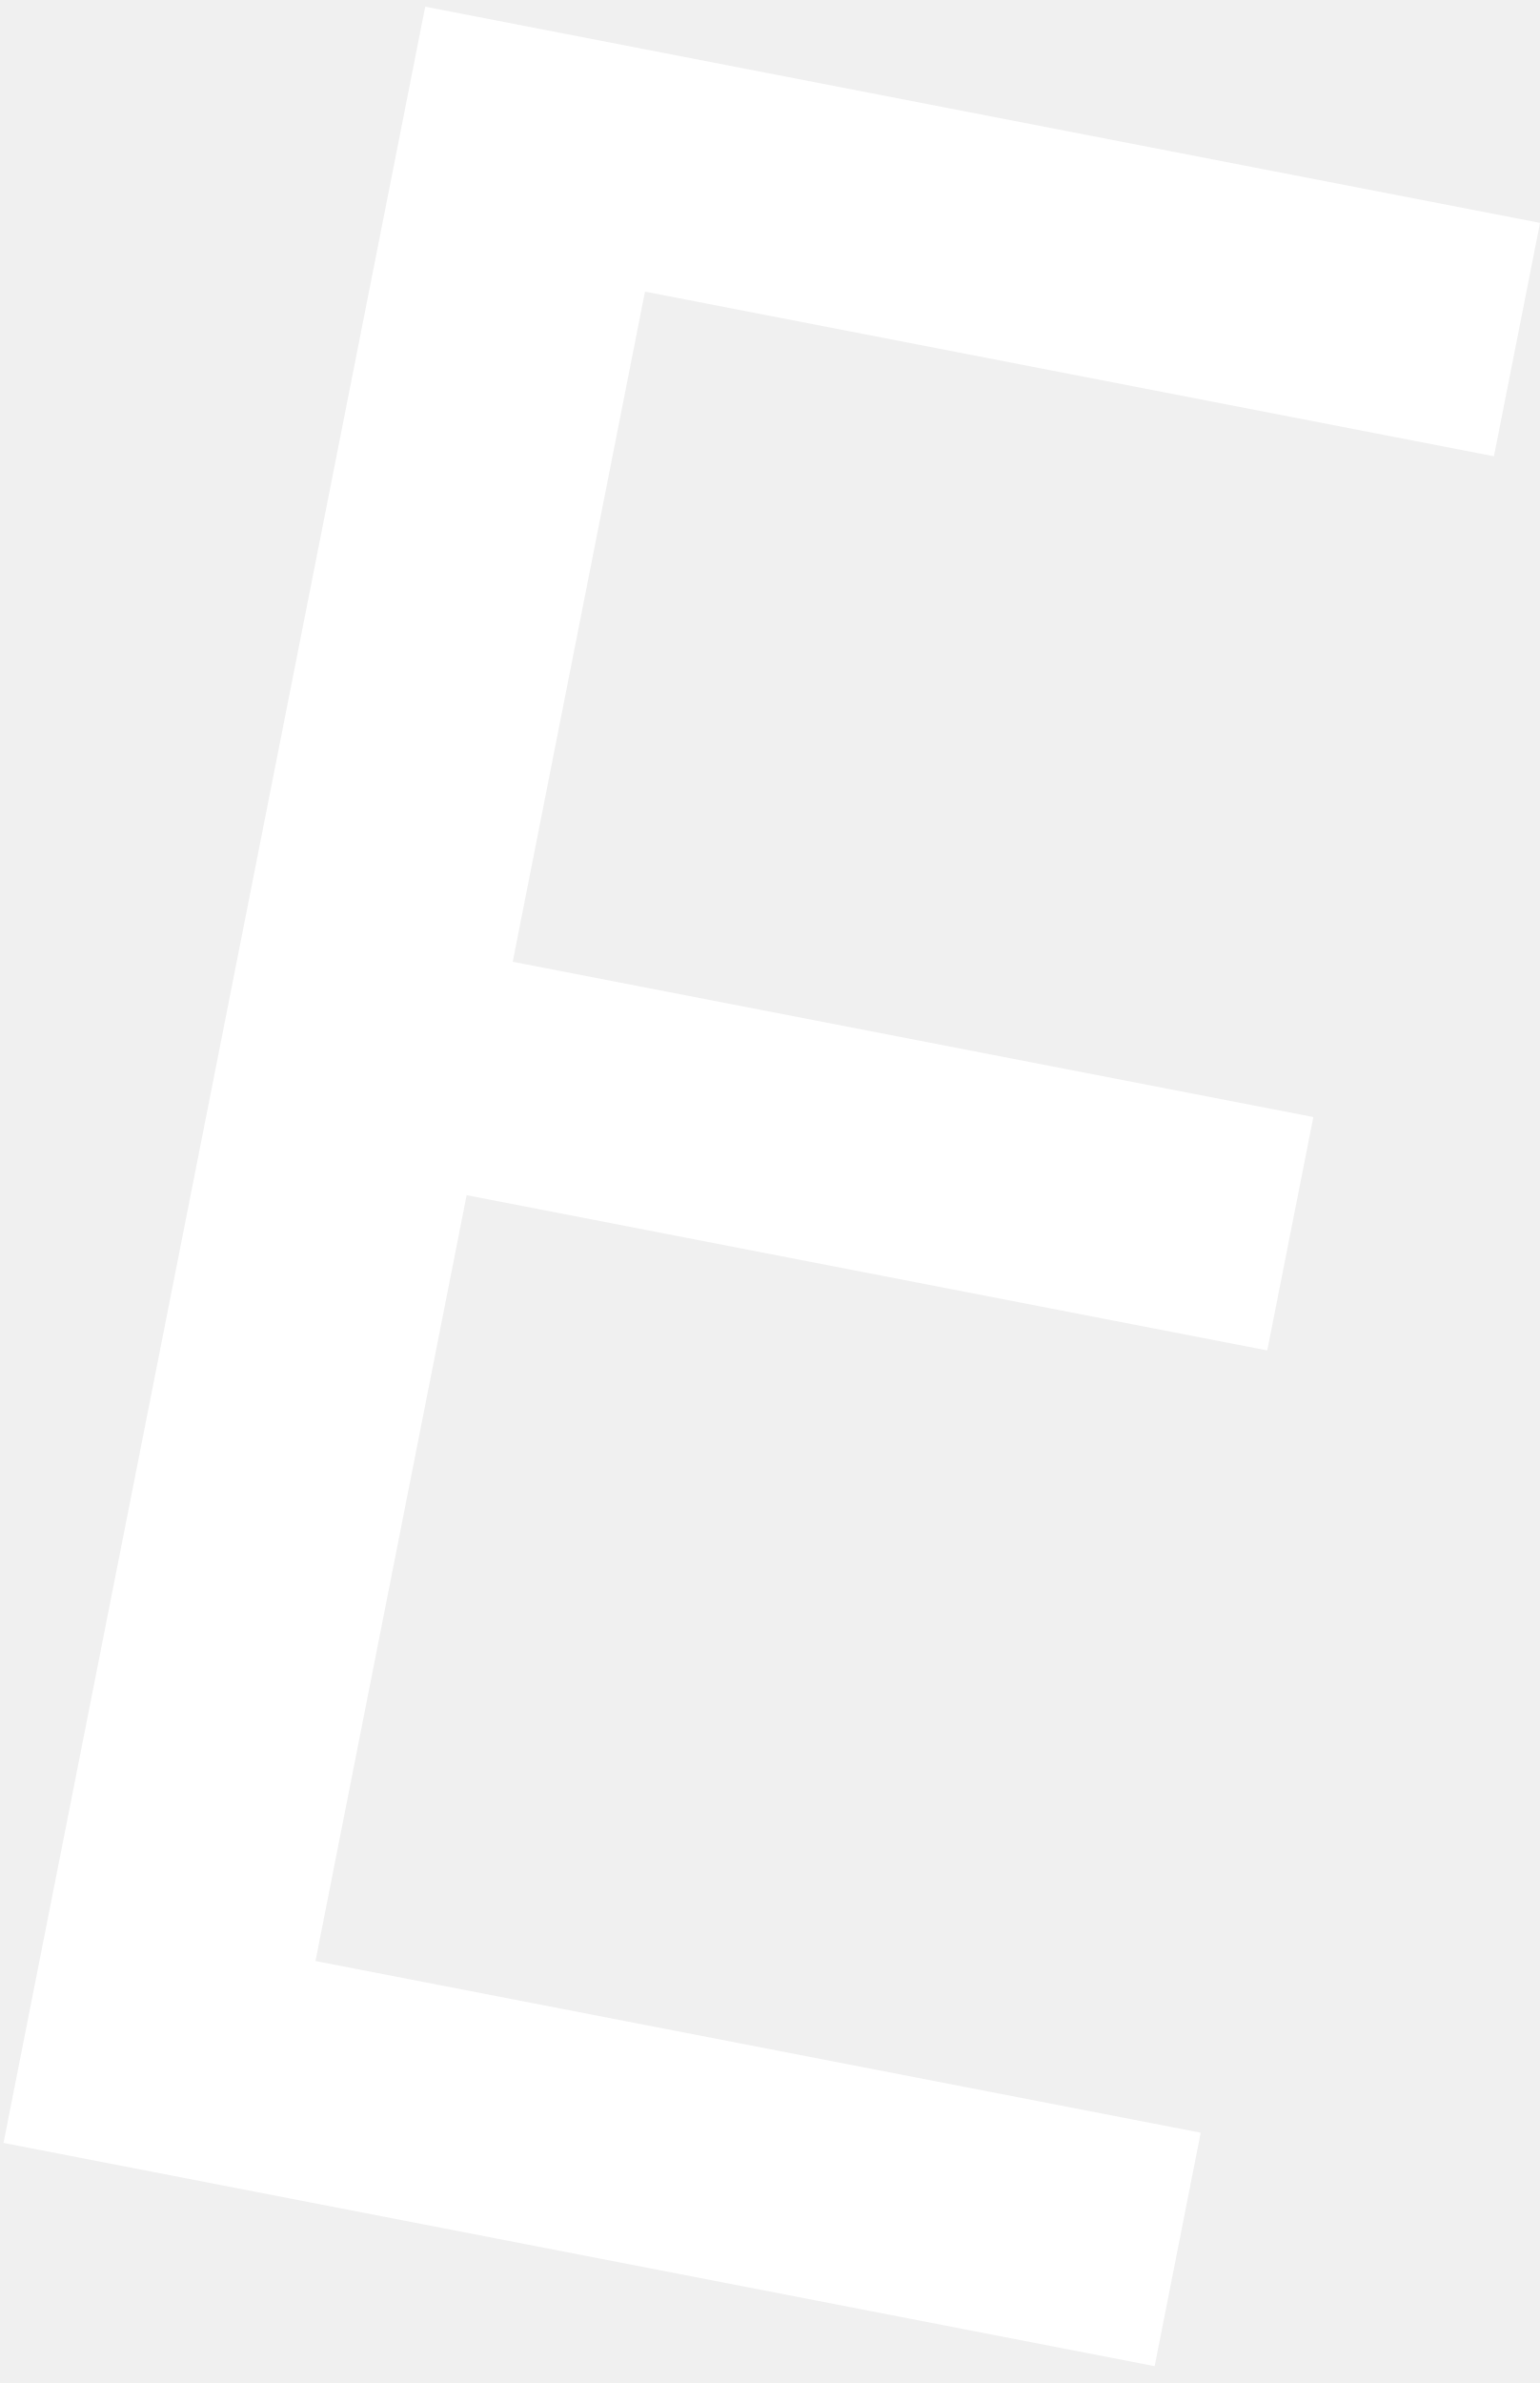
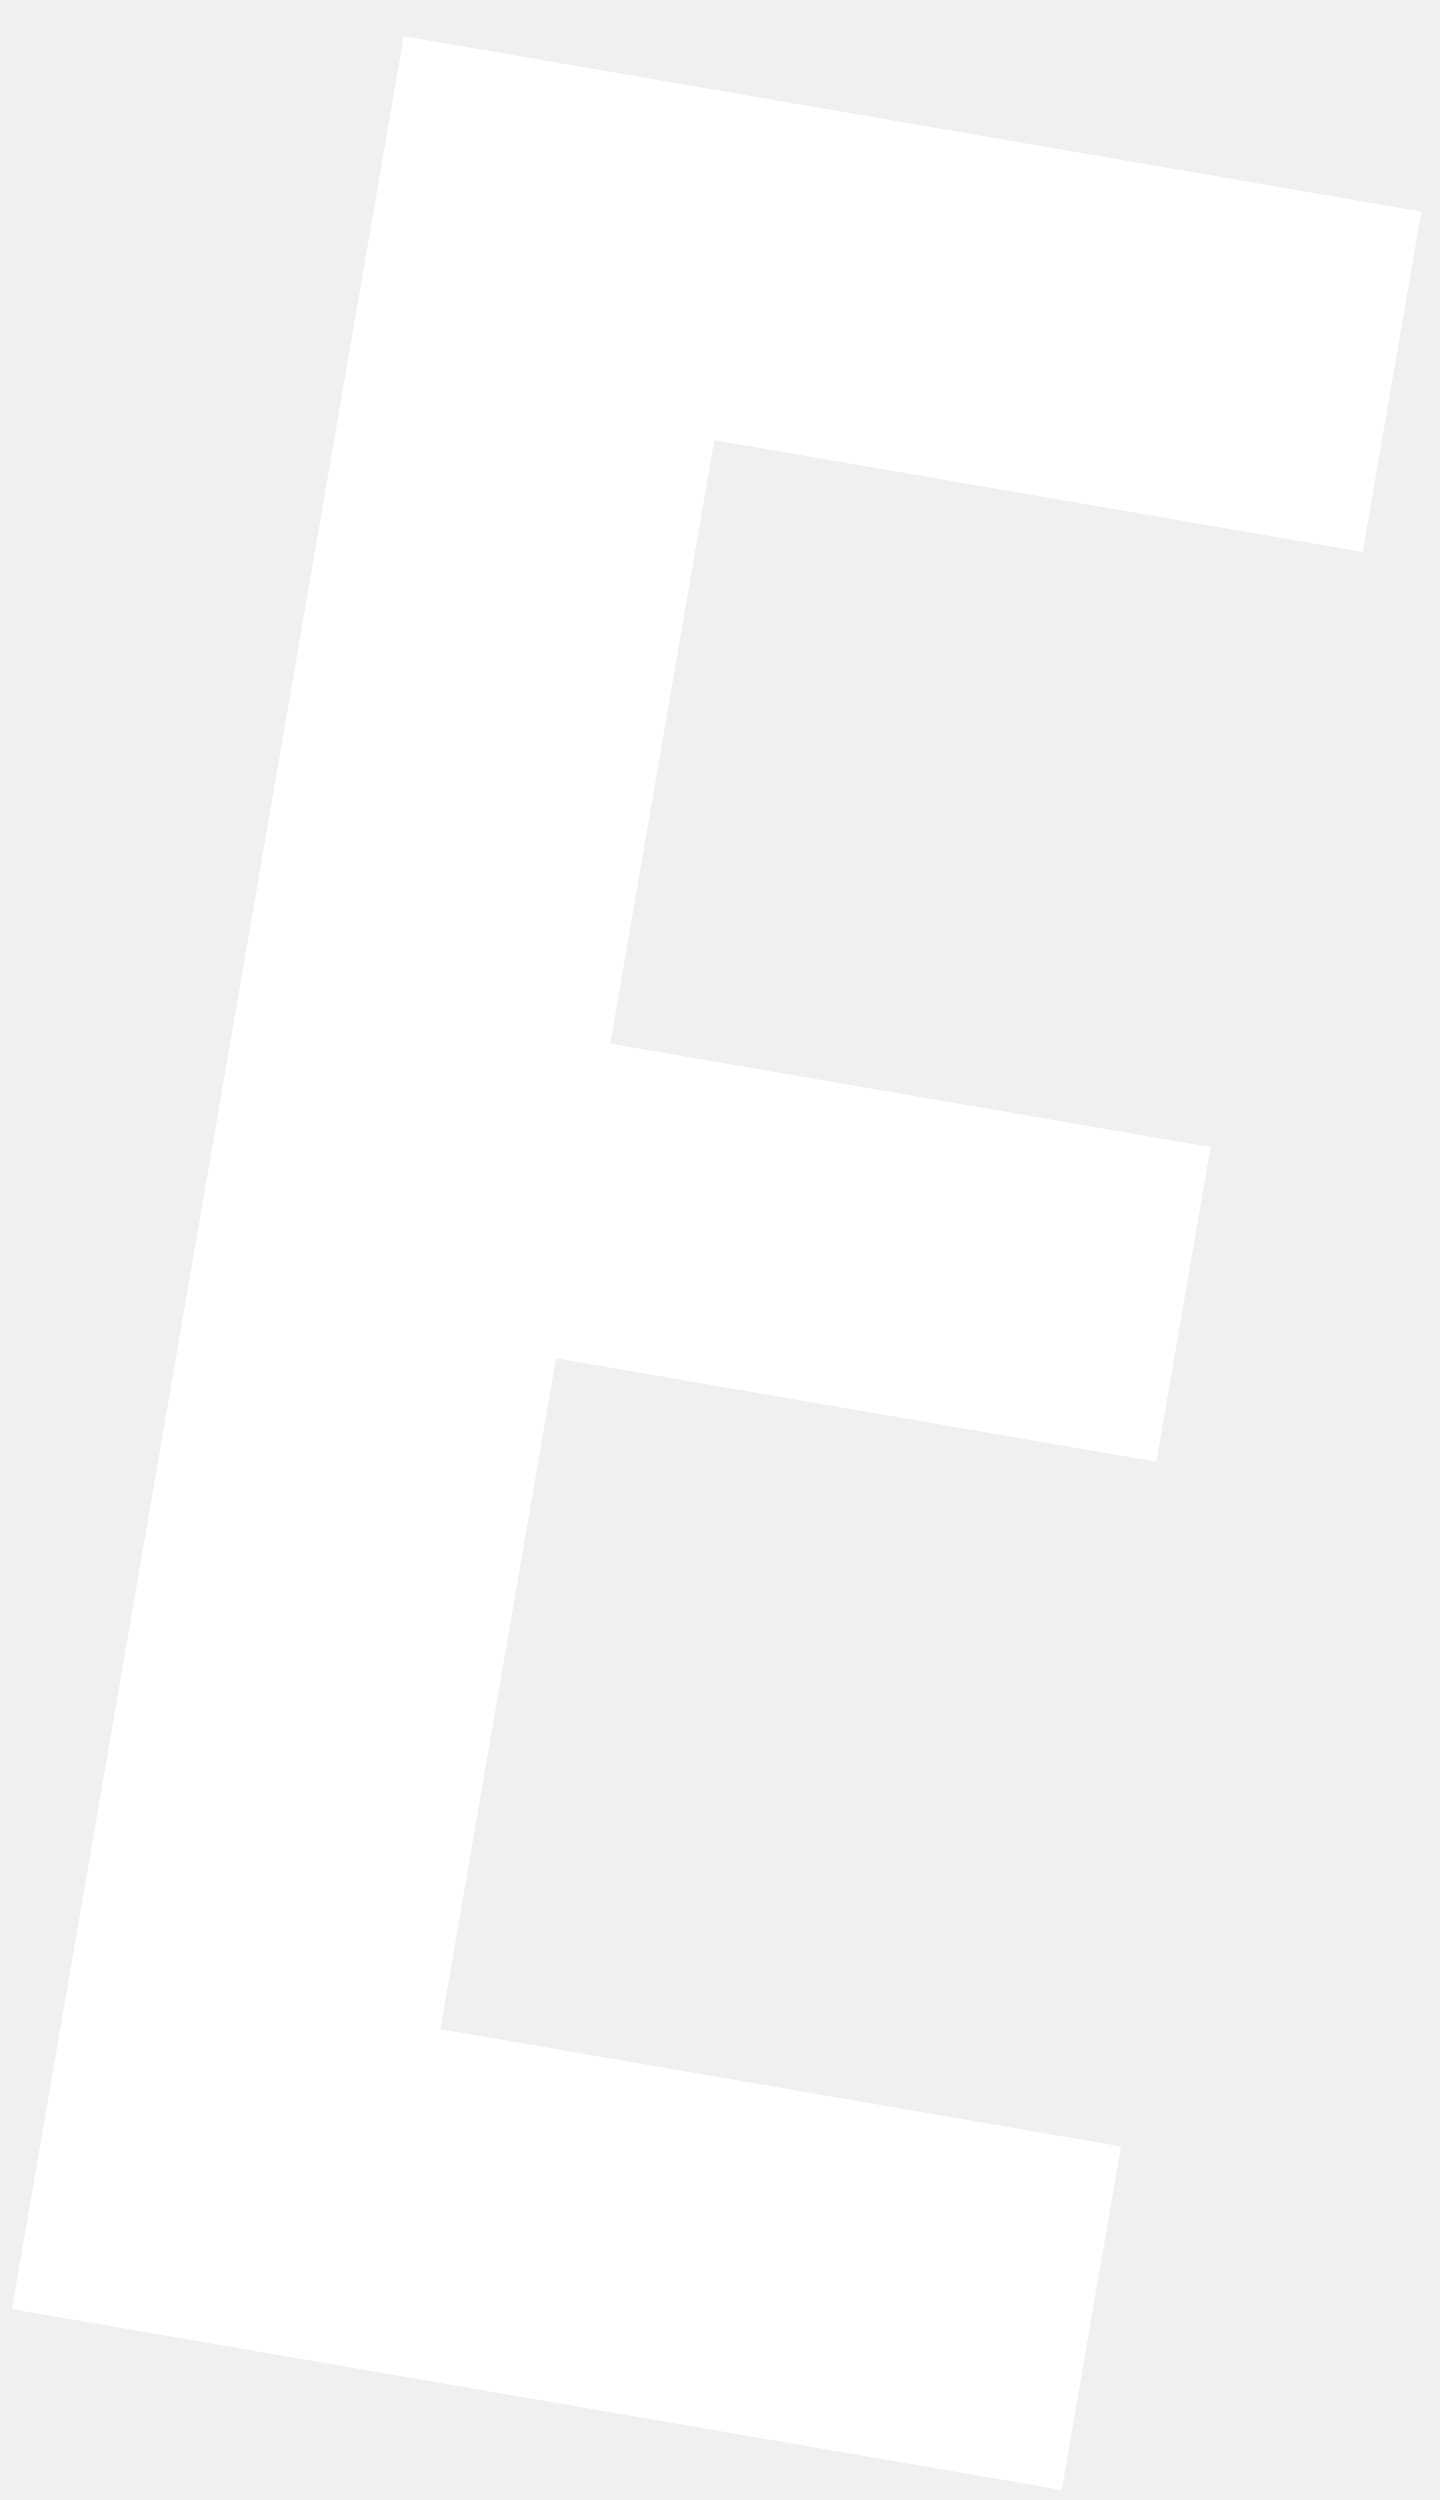
- <svg xmlns="http://www.w3.org/2000/svg" width="42px" height="65px" viewBox="0 0 42 65" version="1.1">
+ <svg xmlns="http://www.w3.org/2000/svg" width="38px" height="66px" viewBox="0 0 38 66" version="1.1">
  <description>Created with Sketch (http://www.bohemiancoding.com/sketch)</description>
  <defs />
  <g id="Page 1" stroke="none" stroke-width="1" fill="none" fill-rule="evenodd">
-     <path d="M11.041,0.353 L41.555,5.718 L40.409,12.104 L17.172,8.018 L13.883,26.359 L35.797,30.212 L34.651,36.598 L12.737,32.745 L8.978,53.705 L33.208,57.965 L32.063,64.353 L0.555,58.813 L11.041,0.353 L11.041,0.353 Z M11.041,0.353" id="Shape" fill="#FFFFFF" transform="translate(21.05535, 32.3529) rotate(-359) translate(-21.05535, -32.3529) " />
+     <path d="M0.316,60.96 L10.658,0.957 L37.525,5.587 L35.976,14.571 L18.857,11.62 L16.111,27.553 L31.959,30.284 L30.527,38.59 L14.679,35.858 L11.626,53.571 L29.593,56.668 L28.031,65.736 L0.316,60.96 L0.316,60.96 Z M0.316,60.96" id="e" fill="#FFFFFF" />
  </g>
</svg>
